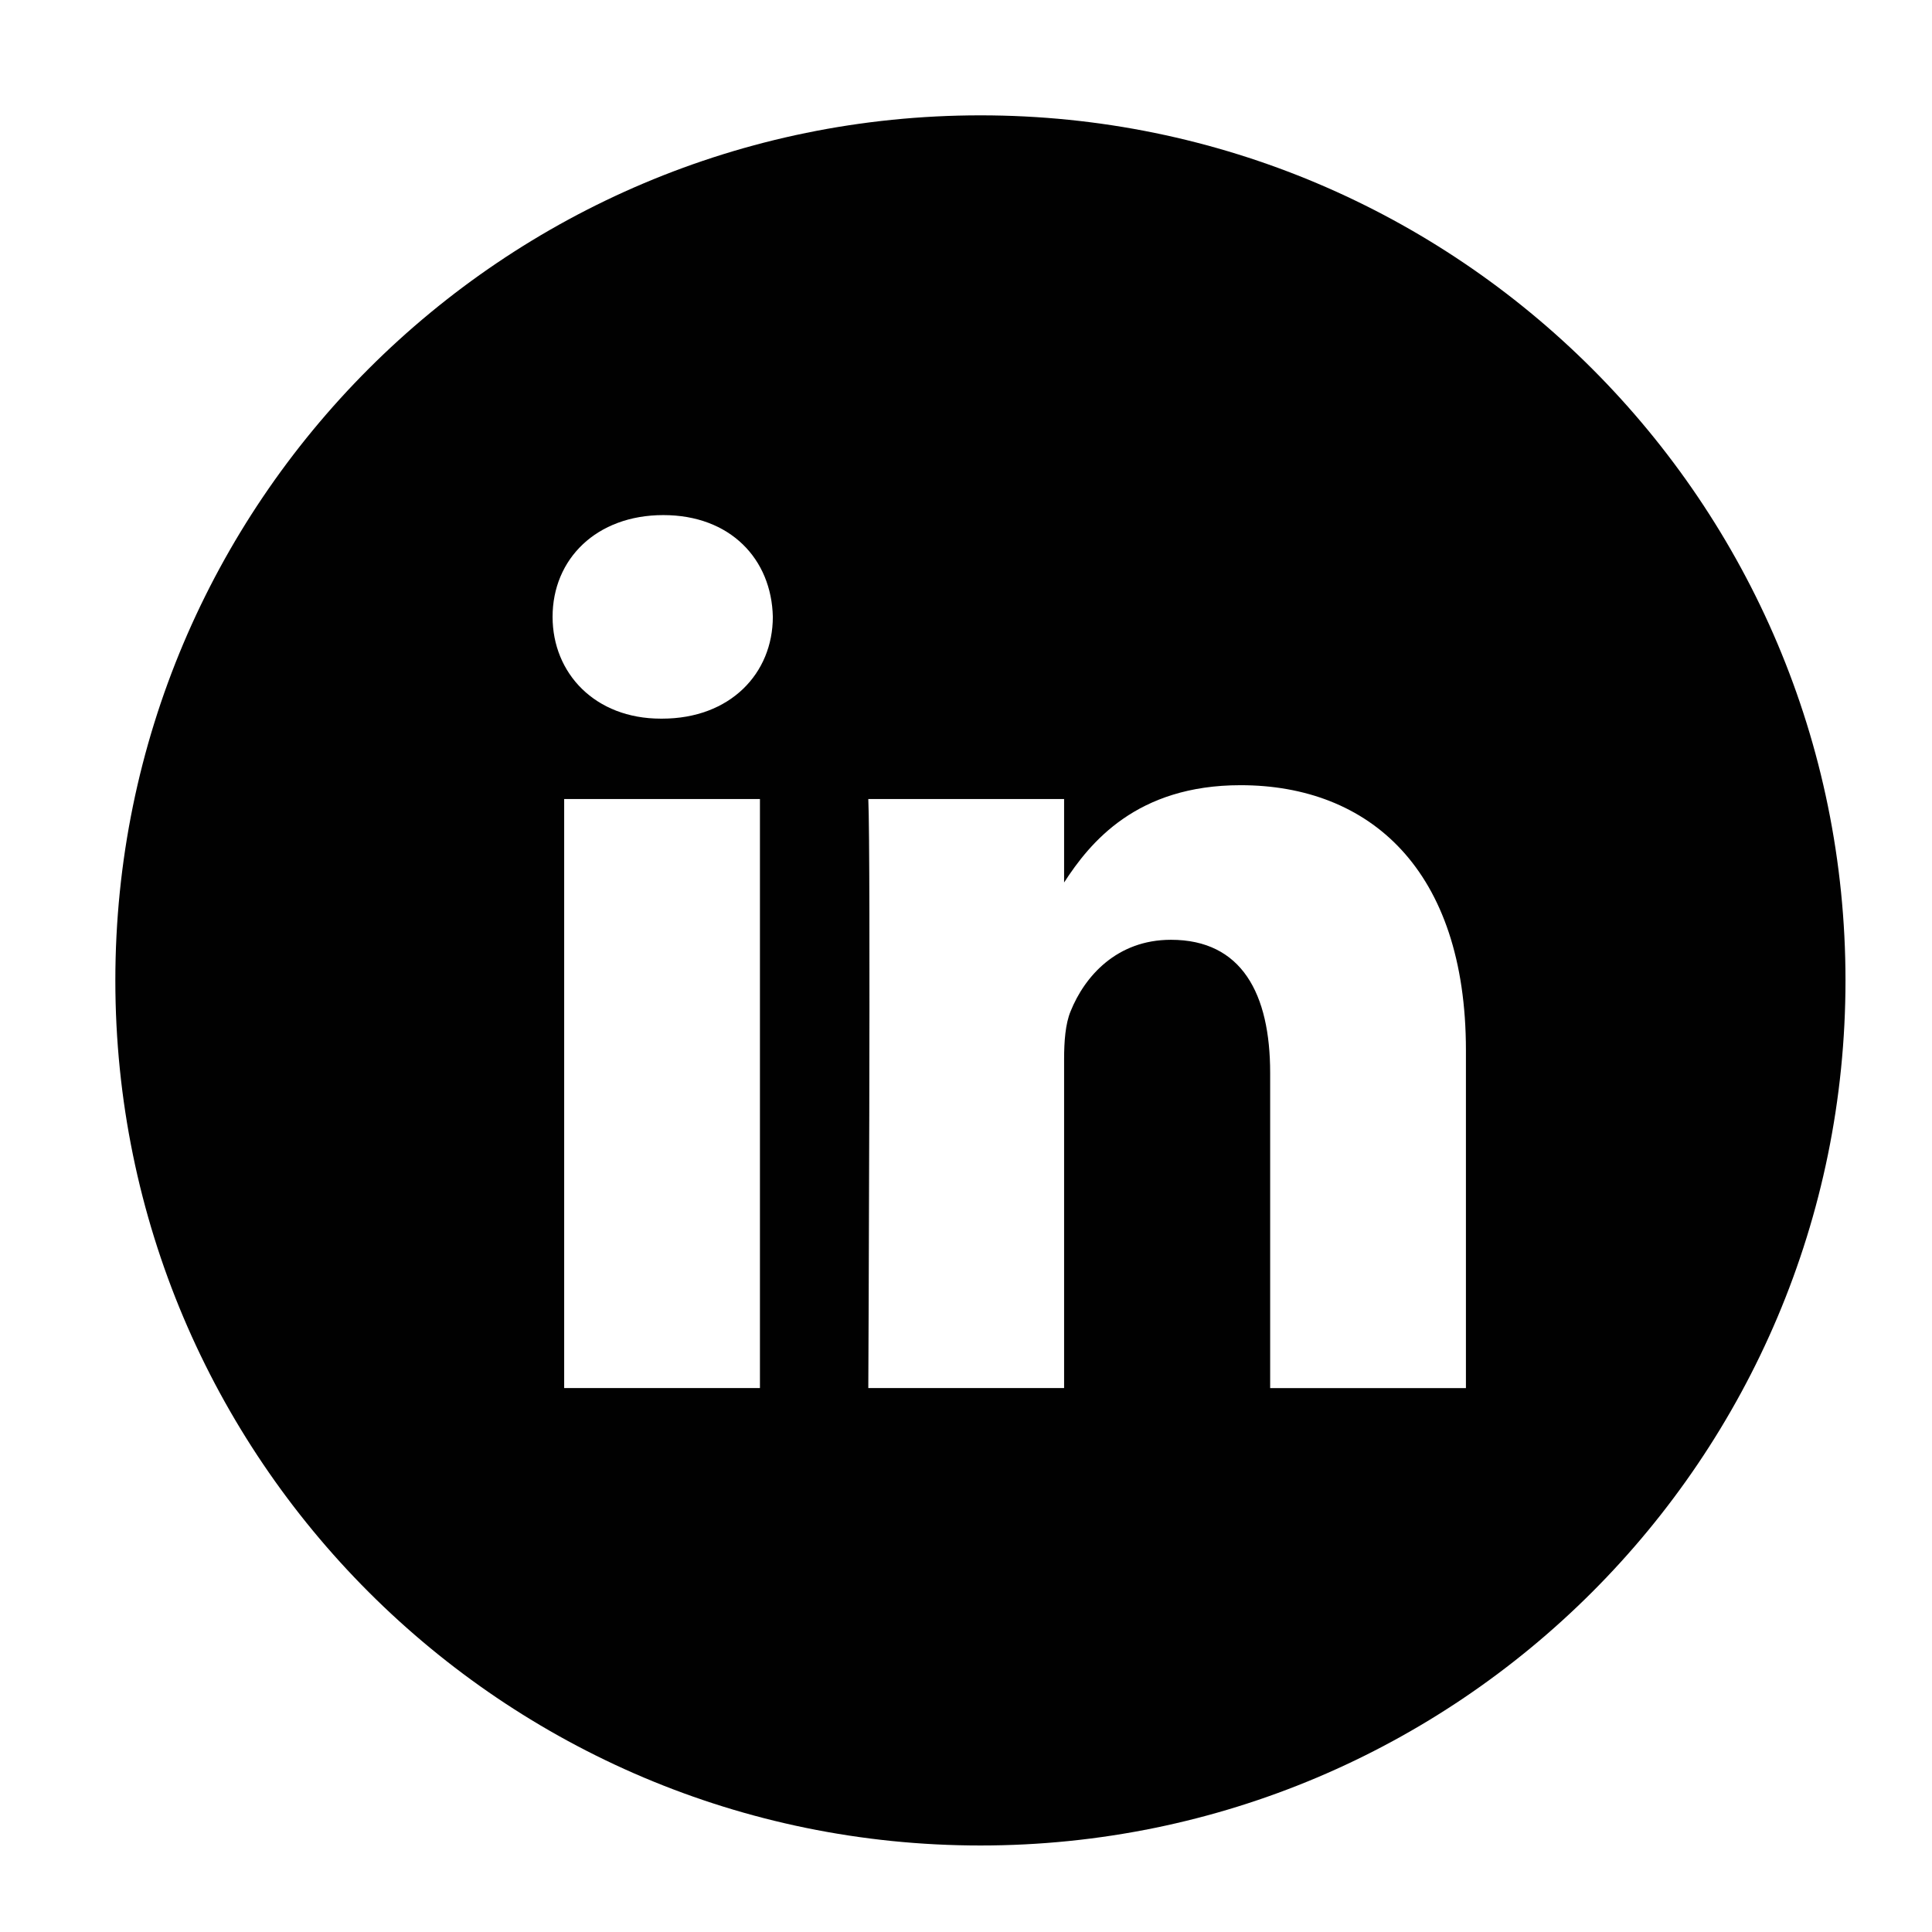
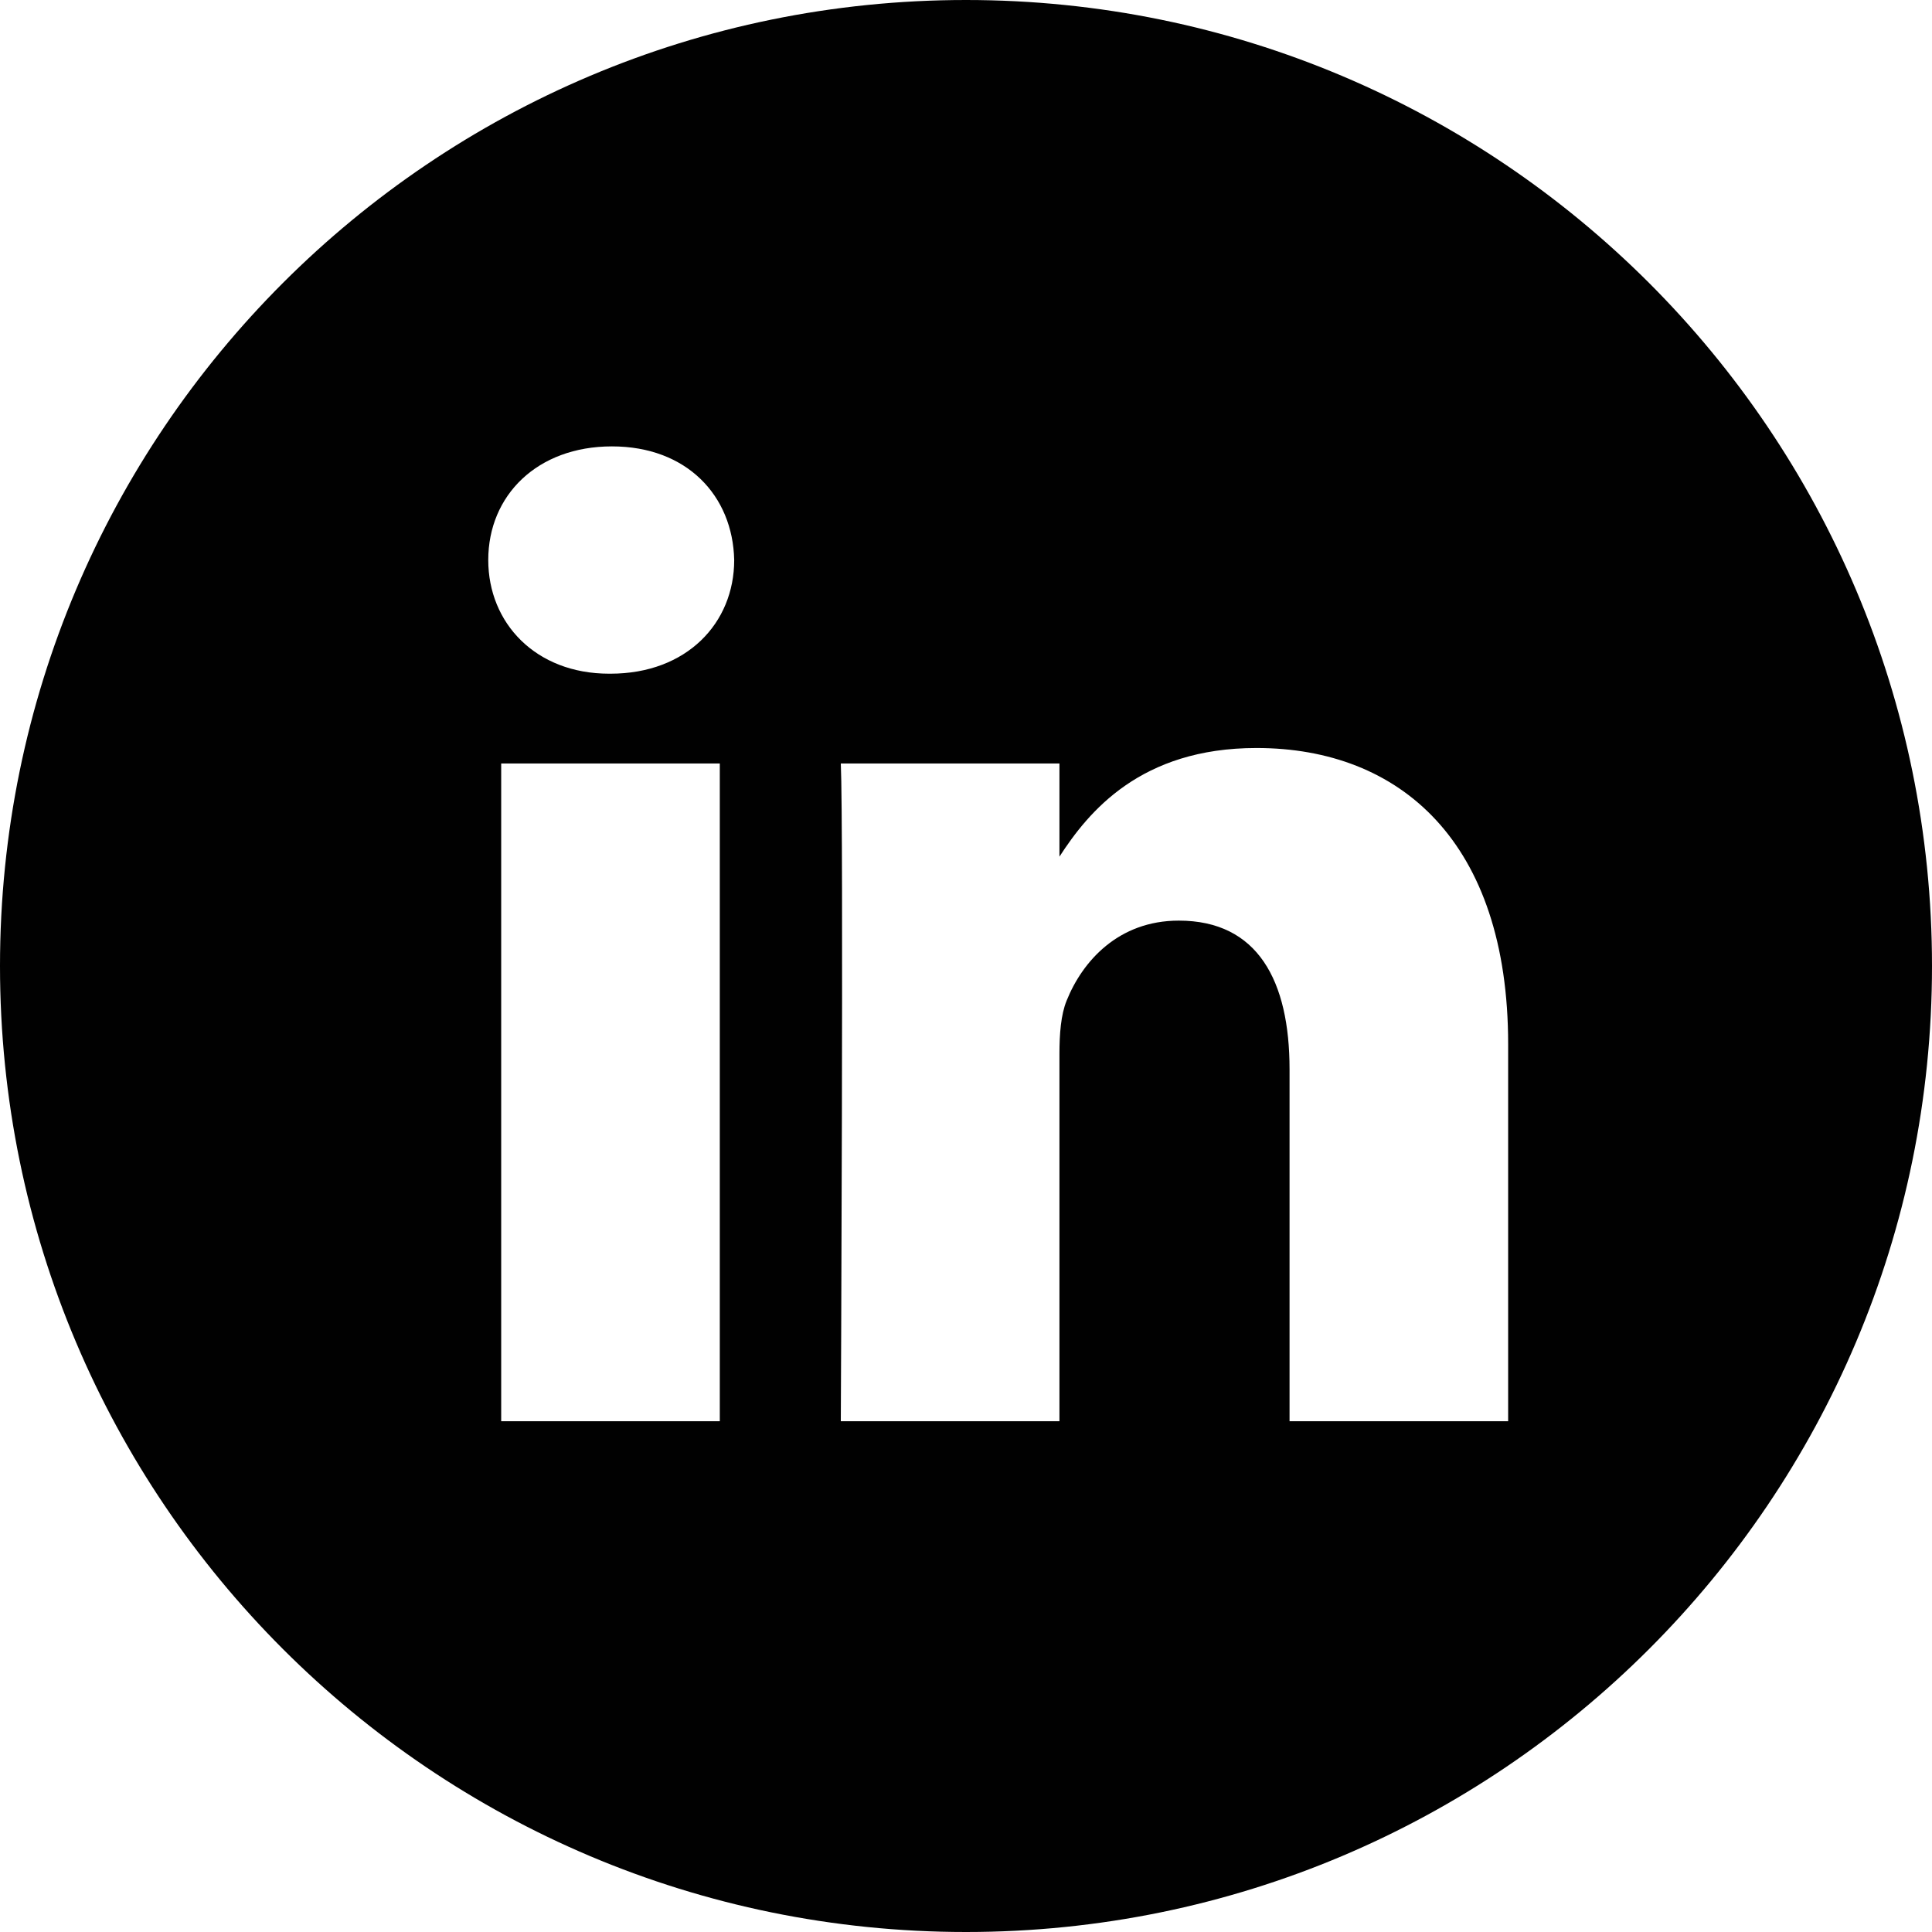
- <svg xmlns="http://www.w3.org/2000/svg" height="67px" id="Layer_1" style="enable-background:new 0 0 67 67;" version="1.1" viewBox="0 0 67 67" width="67px" xml:space="preserve">
-   <path d="M50.837,48.137V36.425c0-6.275-3.35-9.195-7.816-9.195  c-3.604,0-5.219,1.983-6.119,3.374V27.71h-6.79c0.09,1.917,0,20.427,0,20.427h6.79V36.729c0-0.609,0.044-1.219,0.224-1.655  c0.49-1.22,1.607-2.483,3.482-2.483c2.458,0,3.44,1.873,3.44,4.618v10.929H50.837z M22.959,24.922c2.367,0,3.842-1.57,3.842-3.531  c-0.044-2.003-1.475-3.528-3.797-3.528s-3.841,1.524-3.841,3.528c0,1.961,1.474,3.531,3.753,3.531H22.959z M34,64  C17.432,64,4,50.568,4,34C4,17.431,17.432,4,34,4s30,13.431,30,30C64,50.568,50.568,64,34,64z M26.354,48.137V27.71h-6.789v20.427  H26.354z" style="fill-rule:evenodd;clip-rule:evenodd;fill:#010101;" />
+ <svg xmlns="http://www.w3.org/2000/svg" xml:space="preserve" width="200" viewBox="0 0 200 200" version="1.1" id="Layer_1" height="200">
+   <defs id="defs7" />
+   <path id="path2" style="clip-rule:evenodd;fill:#010101;fill-rule:evenodd;stroke-width:3.333" d="m 156.123,147.123 v -39.04 c 0,-20.917 -11.167,-30.65 -26.053,-30.65 -12.013,0 -17.397,6.61 -20.397,11.247 V 79.033 H 87.04 c 0.3,6.39 0,68.09 0,68.09 h 22.633 v -38.027 c 0,-2.03 0.147,-4.063 0.747,-5.517 1.633,-4.067 5.357,-8.277 11.607,-8.277 8.193,0 11.467,6.243 11.467,15.393 v 36.43 h 22.63 z M 63.197,69.74 c 7.89,0 12.807,-5.233 12.807,-11.77 -0.147,-6.677 -4.917,-11.76 -12.657,-11.76 -7.74,0 -12.803,5.08 -12.803,11.76 0,6.537 4.913,11.77 12.51,11.77 z M 100,200 C 44.773,200 0,155.227 0,100 0,44.77 44.773,0 100,0 c 55.227,0 100,44.77 100,100 0,55.227 -44.773,100 -100,100 z M 74.513,147.123 V 79.033 h -22.63 v 68.09 z" />
</svg>
